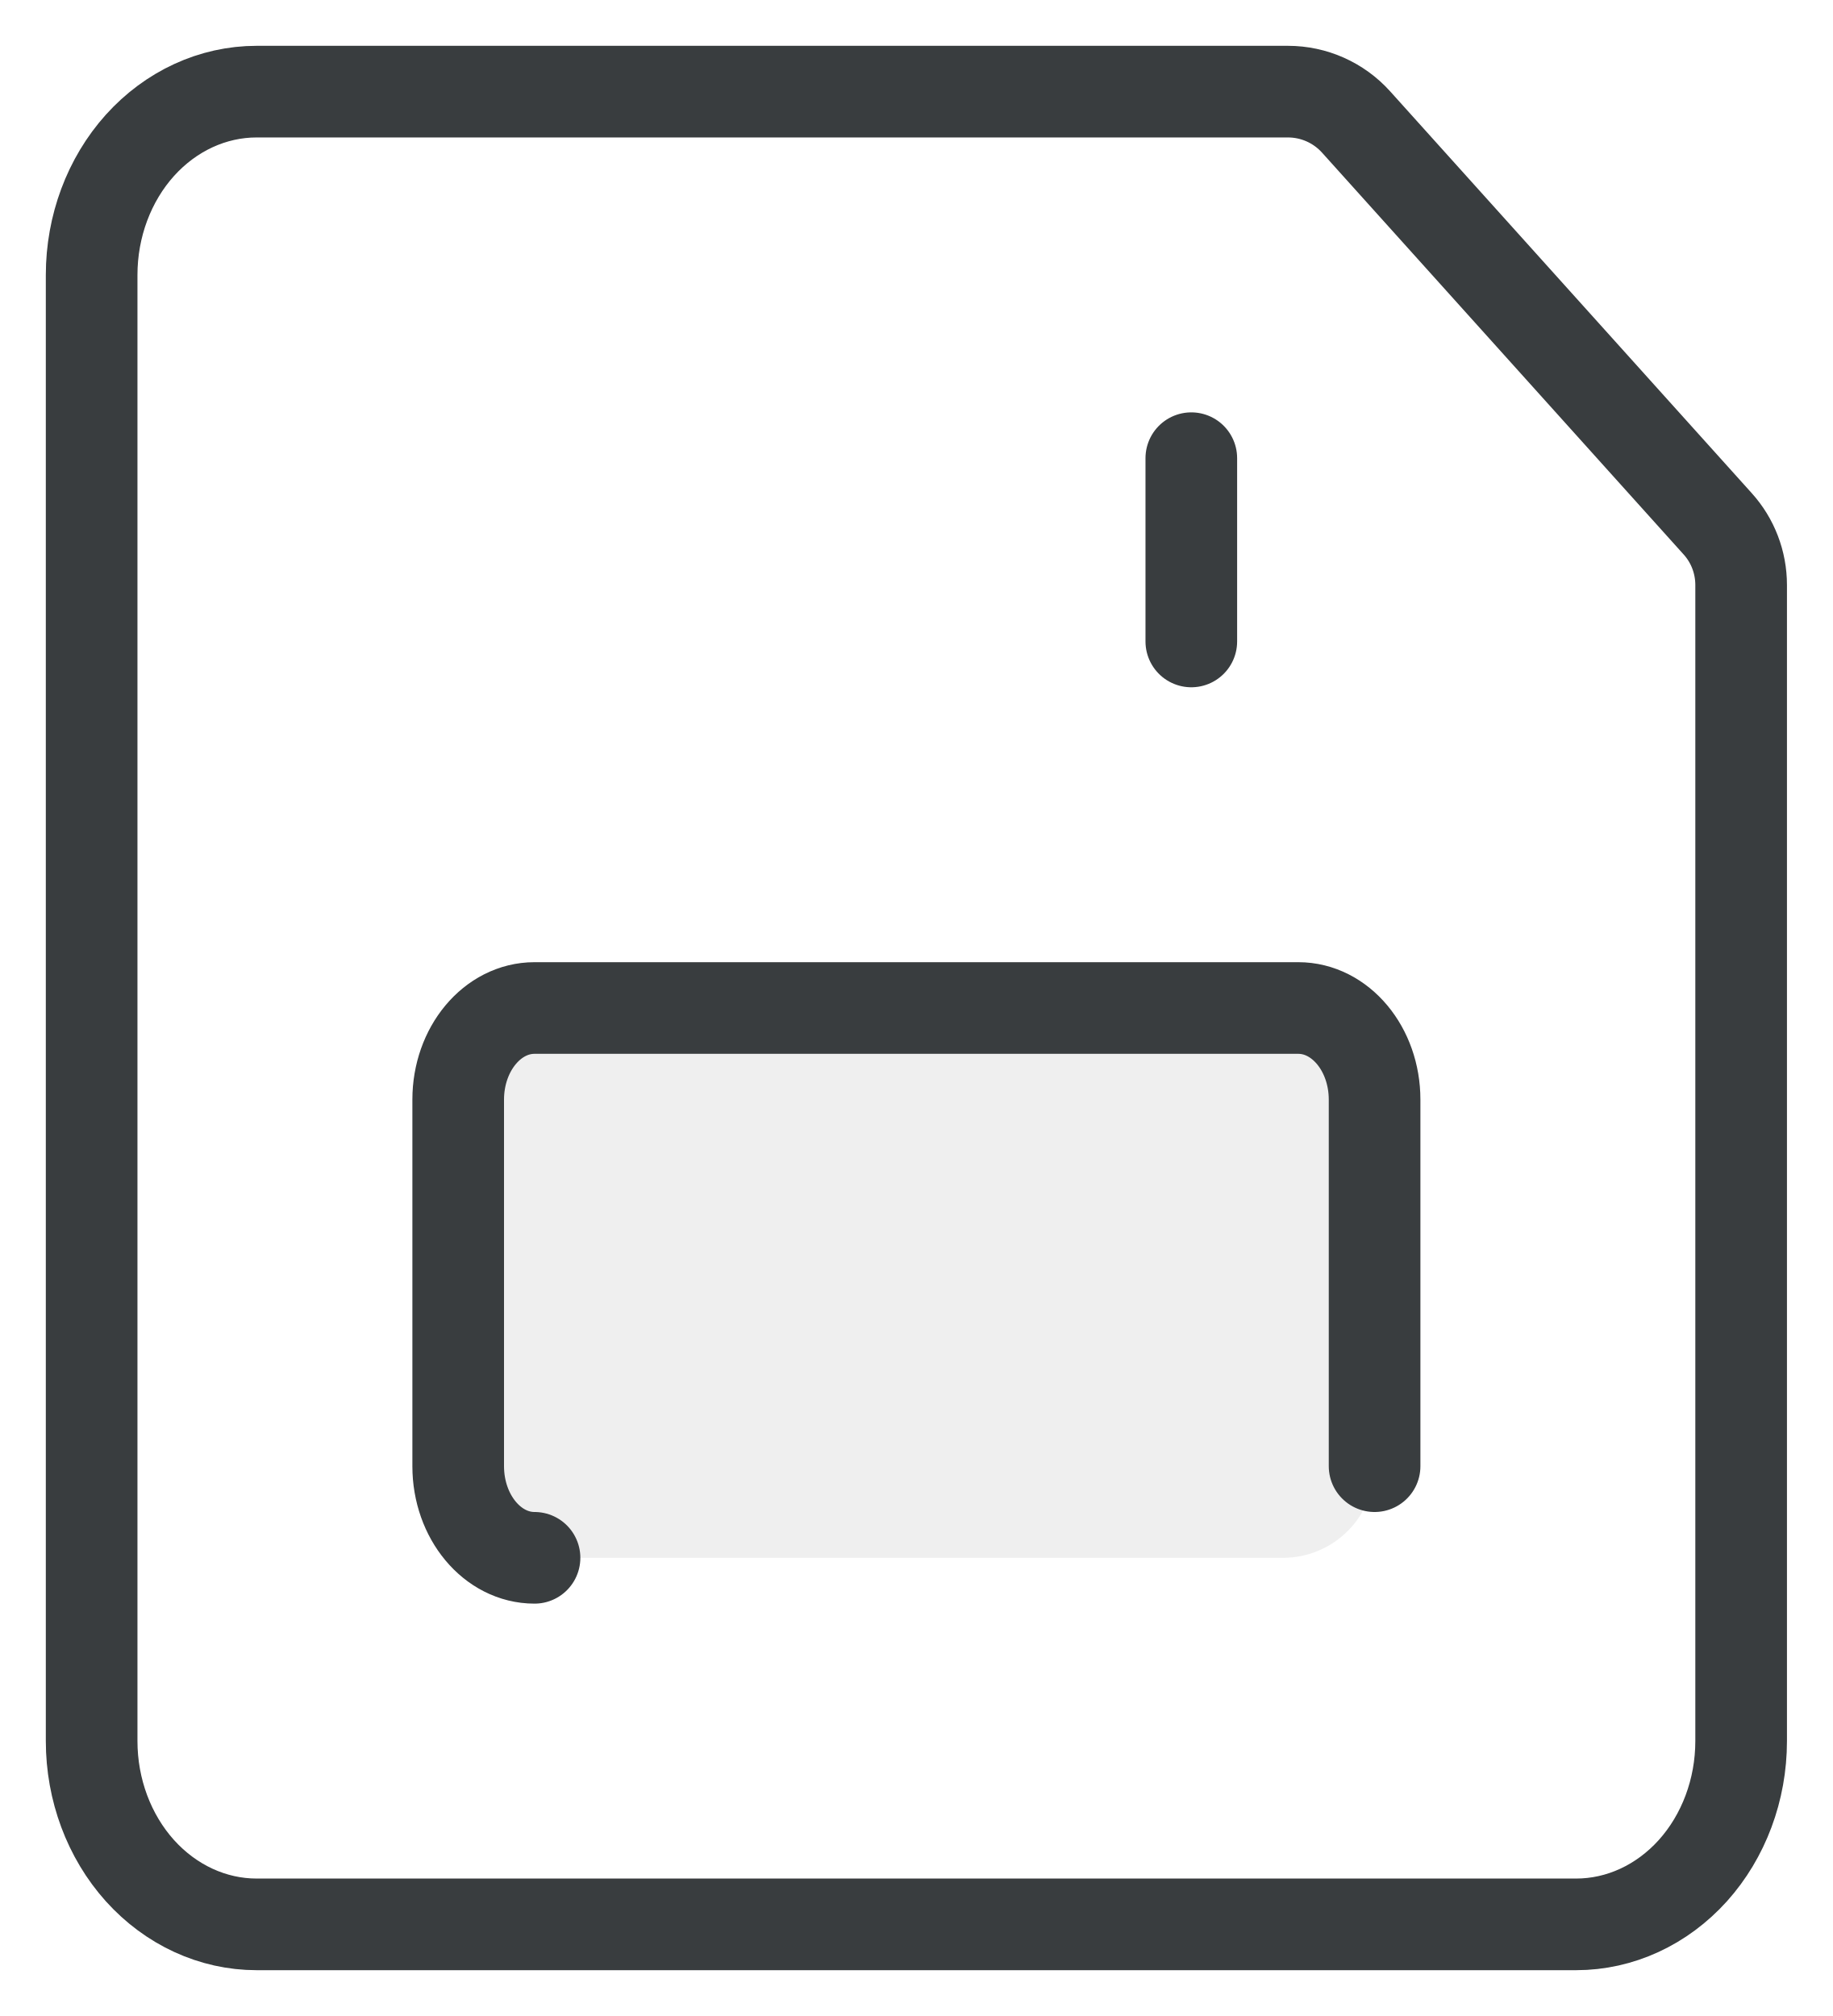
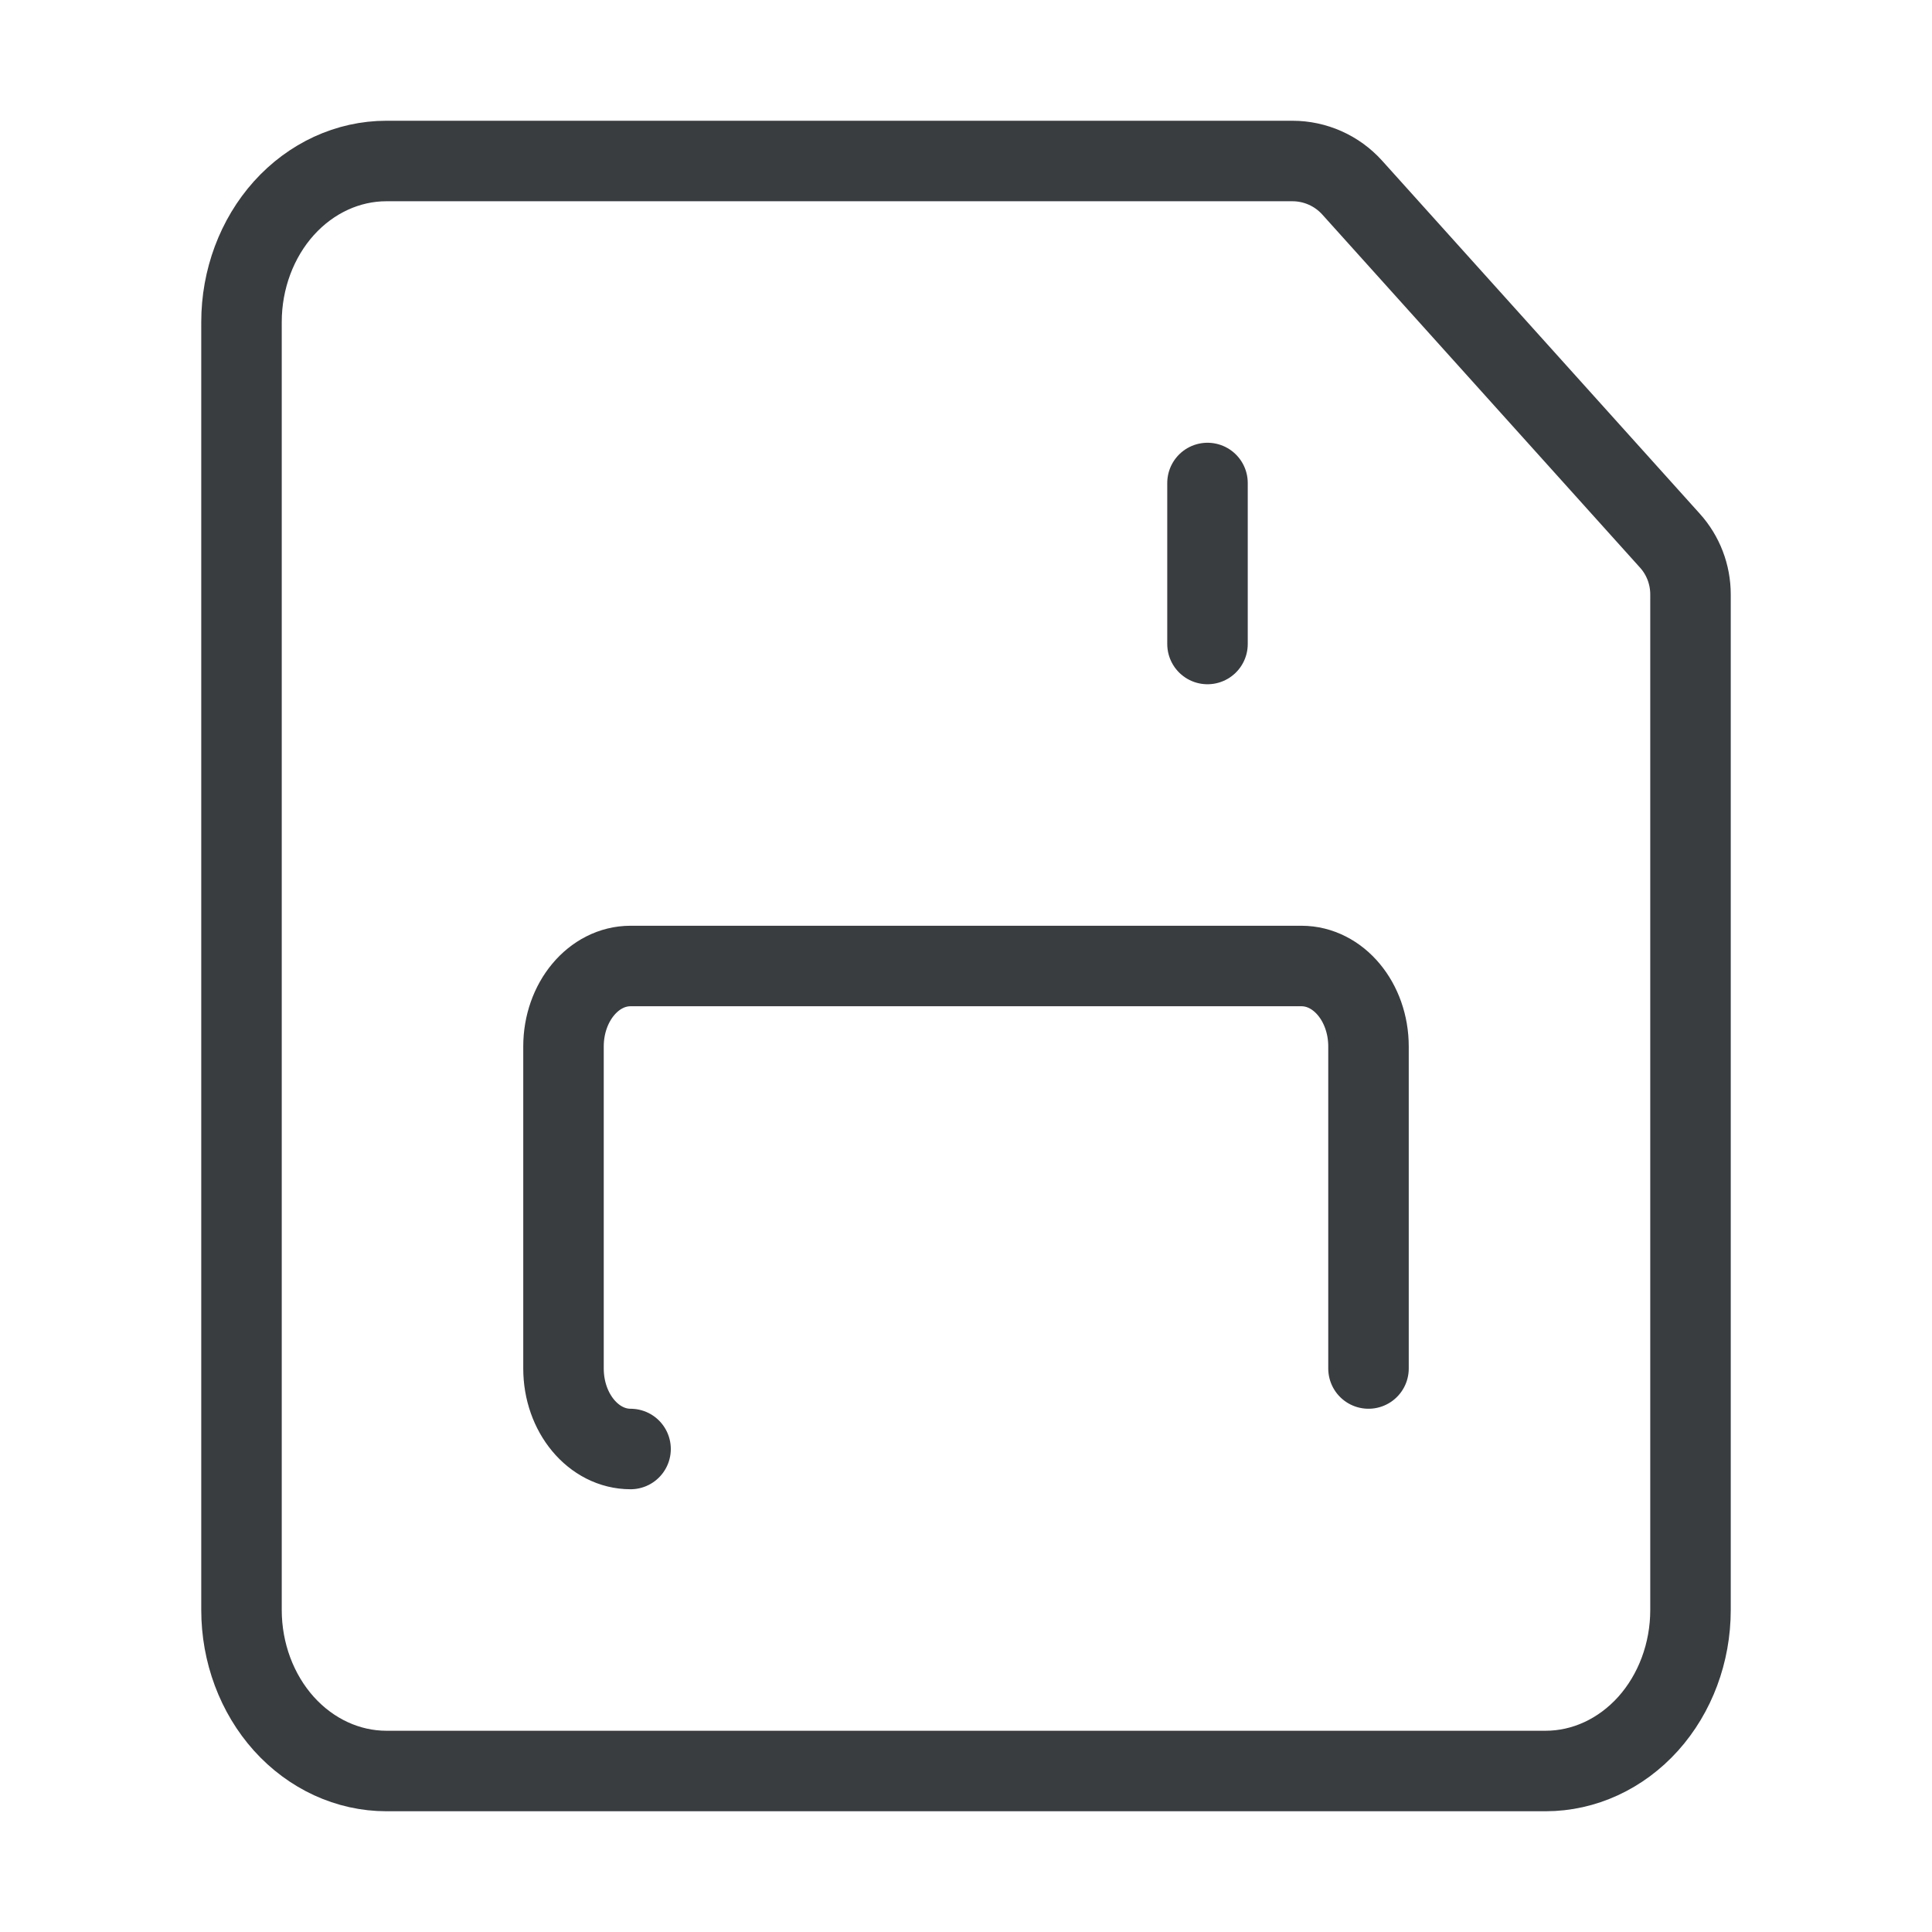
- <svg xmlns="http://www.w3.org/2000/svg" width="20" height="22" viewBox="0 0 20 22" fill="none">
-   <rect x="5" y="11" width="10" height="6" rx="1" fill="#EFEFEF" />
-   <path d="M5.833 17C5.373 17 5 16.552 5 16V12C5 11.448 5.373 11 5.833 11H14.167C14.627 11 15 11.448 15 12V16" stroke="#393D3F" stroke-miterlimit="10" stroke-linecap="round" stroke-linejoin="round" />
-   <path d="M17.2 21H2.8C2.323 21 1.865 20.789 1.527 20.414C1.19 20.039 1 19.53 1 19V3C1 2.47 1.19 1.961 1.527 1.586C1.865 1.211 2.323 1 2.8 1H14.055C14.338 1 14.608 1.12 14.798 1.331L18.743 5.715C18.909 5.898 19 6.137 19 6.384V19C19 19.53 18.81 20.039 18.473 20.414C18.135 20.789 17.677 21 17.2 21Z" stroke="#393D3F" stroke-miterlimit="10" stroke-linecap="round" stroke-linejoin="round" />
-   <path d="M13 5V7" stroke="#393D3F" stroke-miterlimit="10" stroke-linecap="round" stroke-linejoin="round" />
+ <svg xmlns="http://www.w3.org/2000/svg" width="24" height="24" viewBox="0 0 24 24" fill="none">
+   <path d="M7.833 18C7.373 18 7 17.552 7 17V13C7 12.448 7.373 12 7.833 12H16.167C16.627 12 17 12.448 17 13V17" stroke="#393D3F" stroke-miterlimit="10" stroke-linecap="round" stroke-linejoin="round" />
+   <path d="M19.2 22H4.8C4.323 22 3.865 21.789 3.527 21.414C3.19 21.039 3 20.53 3 20V4C3 3.47 3.19 2.961 3.527 2.586C3.865 2.211 4.323 2 4.8 2H16.055C16.338 2 16.608 2.12 16.798 2.331L20.743 6.715C20.909 6.898 21 7.137 21 7.384V20C21 20.53 20.81 21.039 20.473 21.414C20.135 21.789 19.677 22 19.2 22Z" stroke="#393D3F" stroke-miterlimit="10" stroke-linecap="round" stroke-linejoin="round" />
+   <path d="M15 6V8" stroke="#393D3F" stroke-miterlimit="10" stroke-linecap="round" stroke-linejoin="round" />
</svg>
